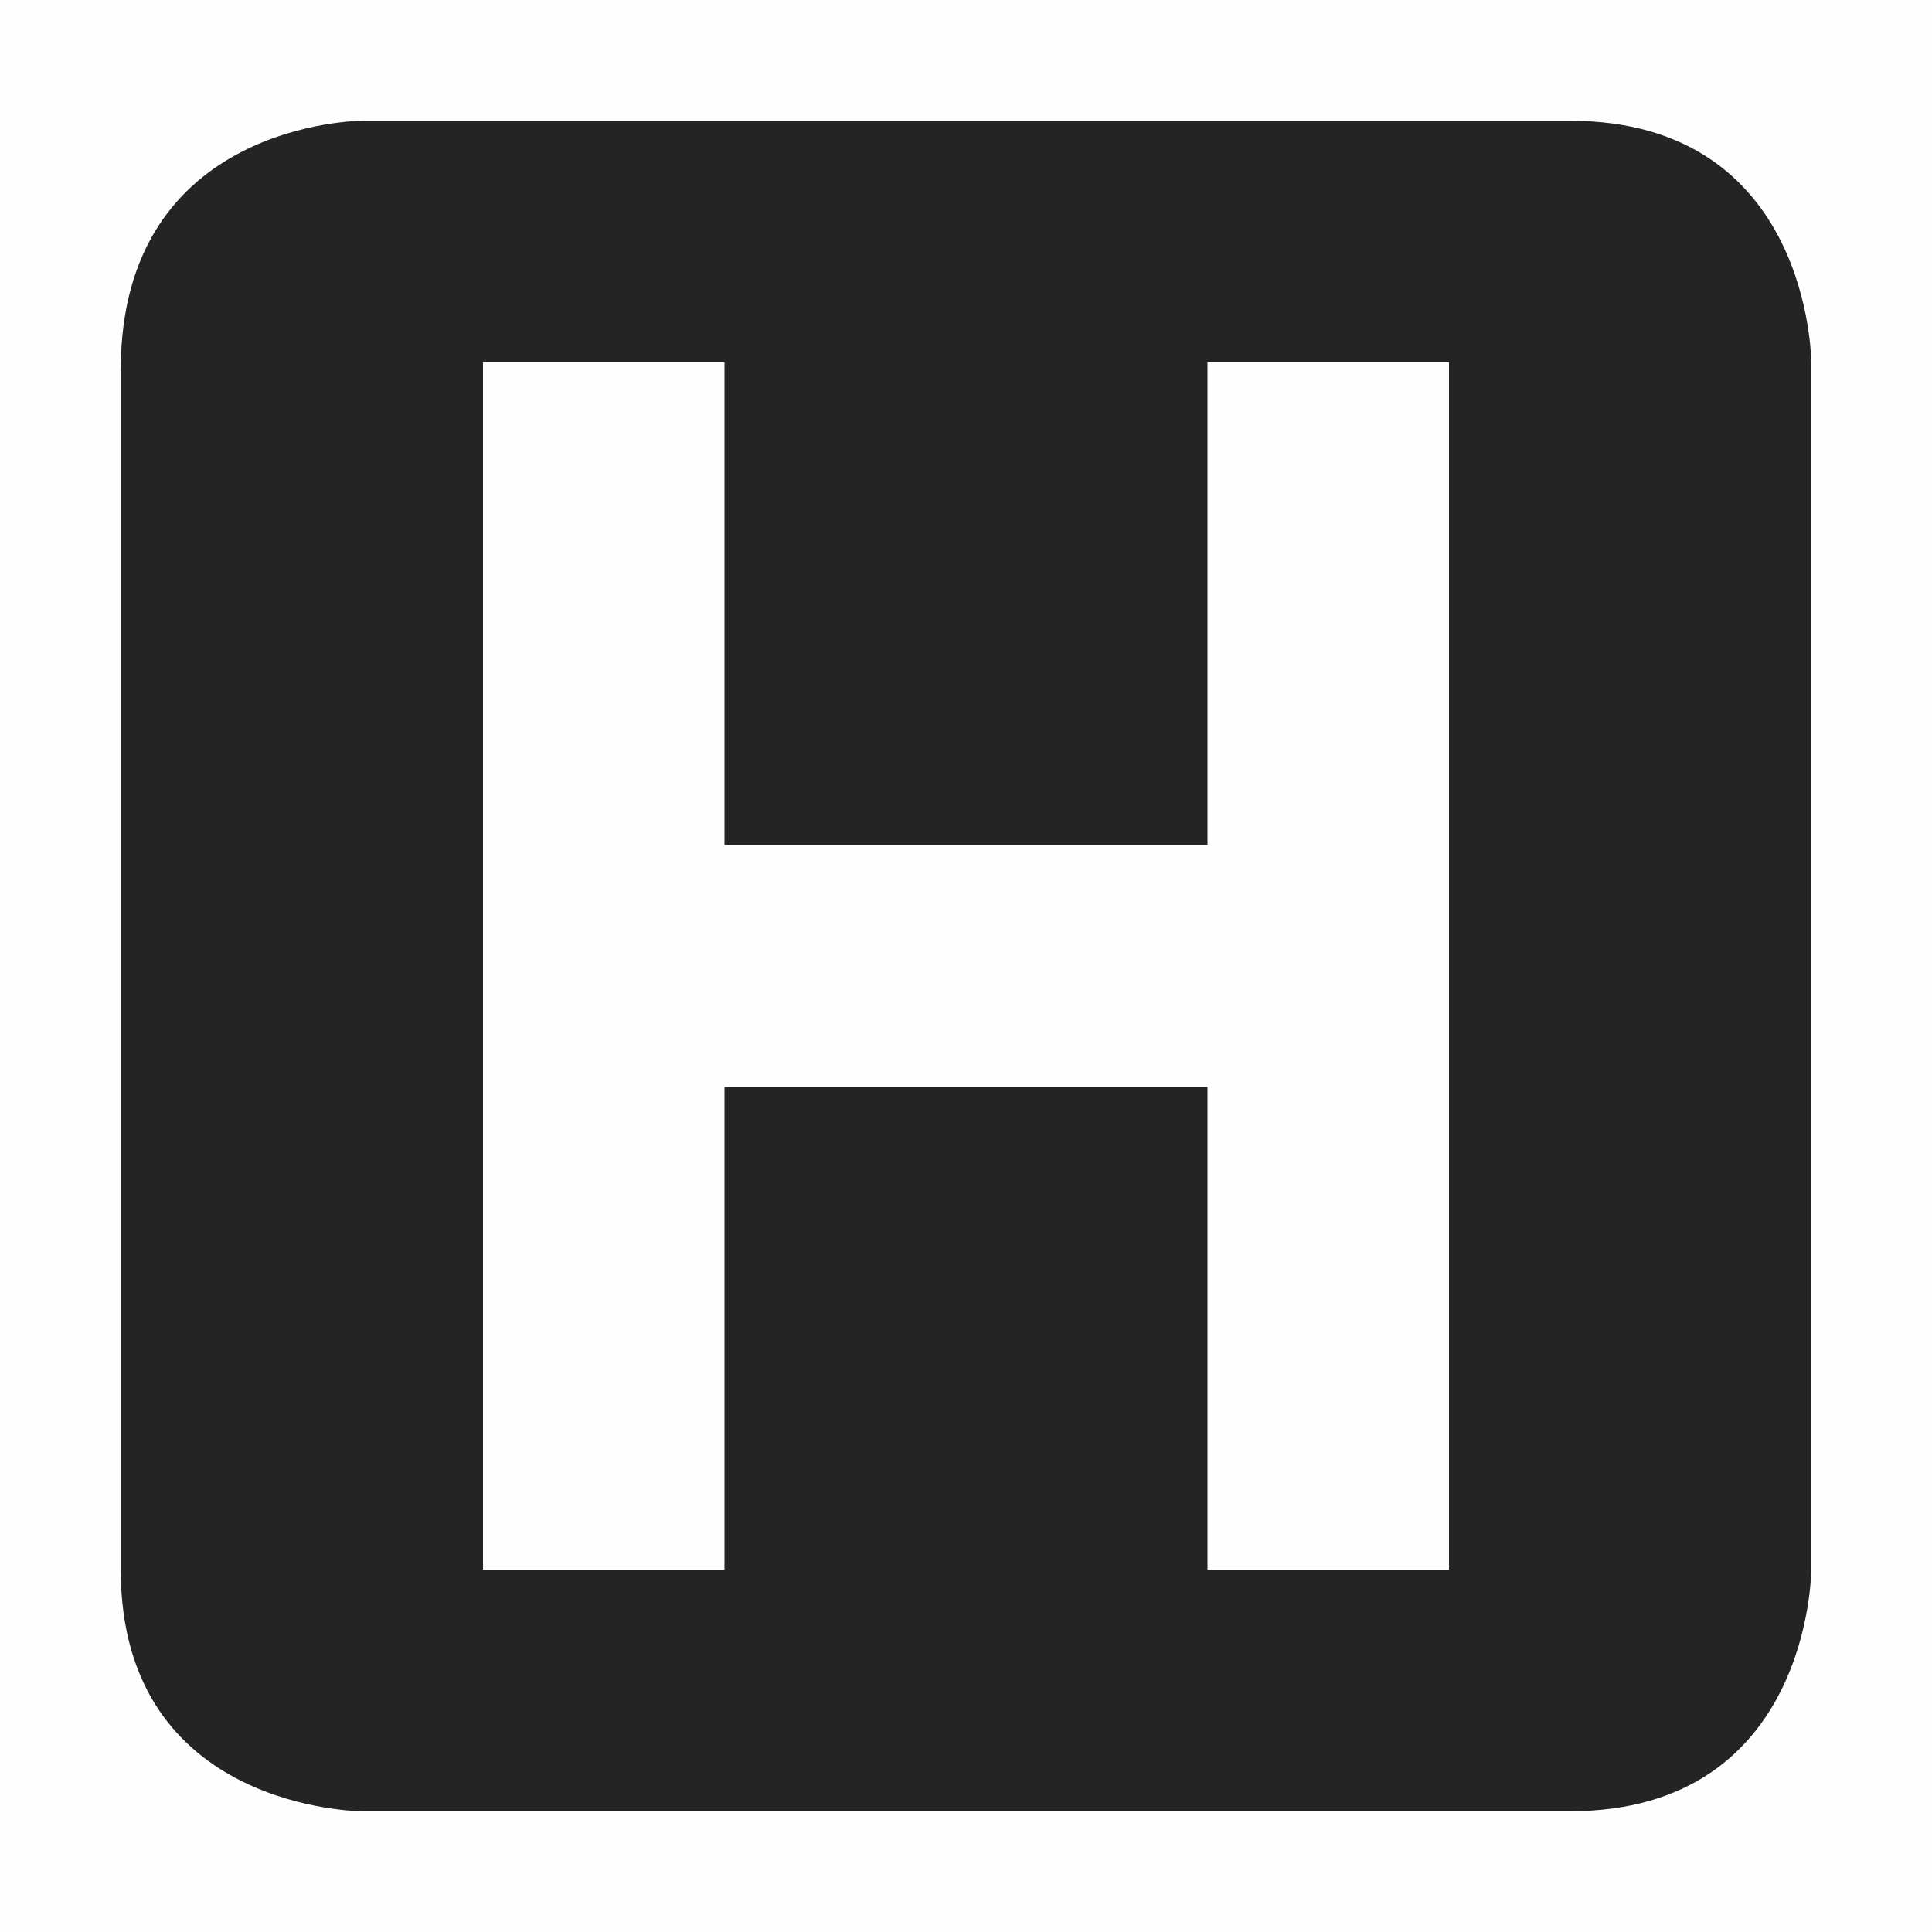
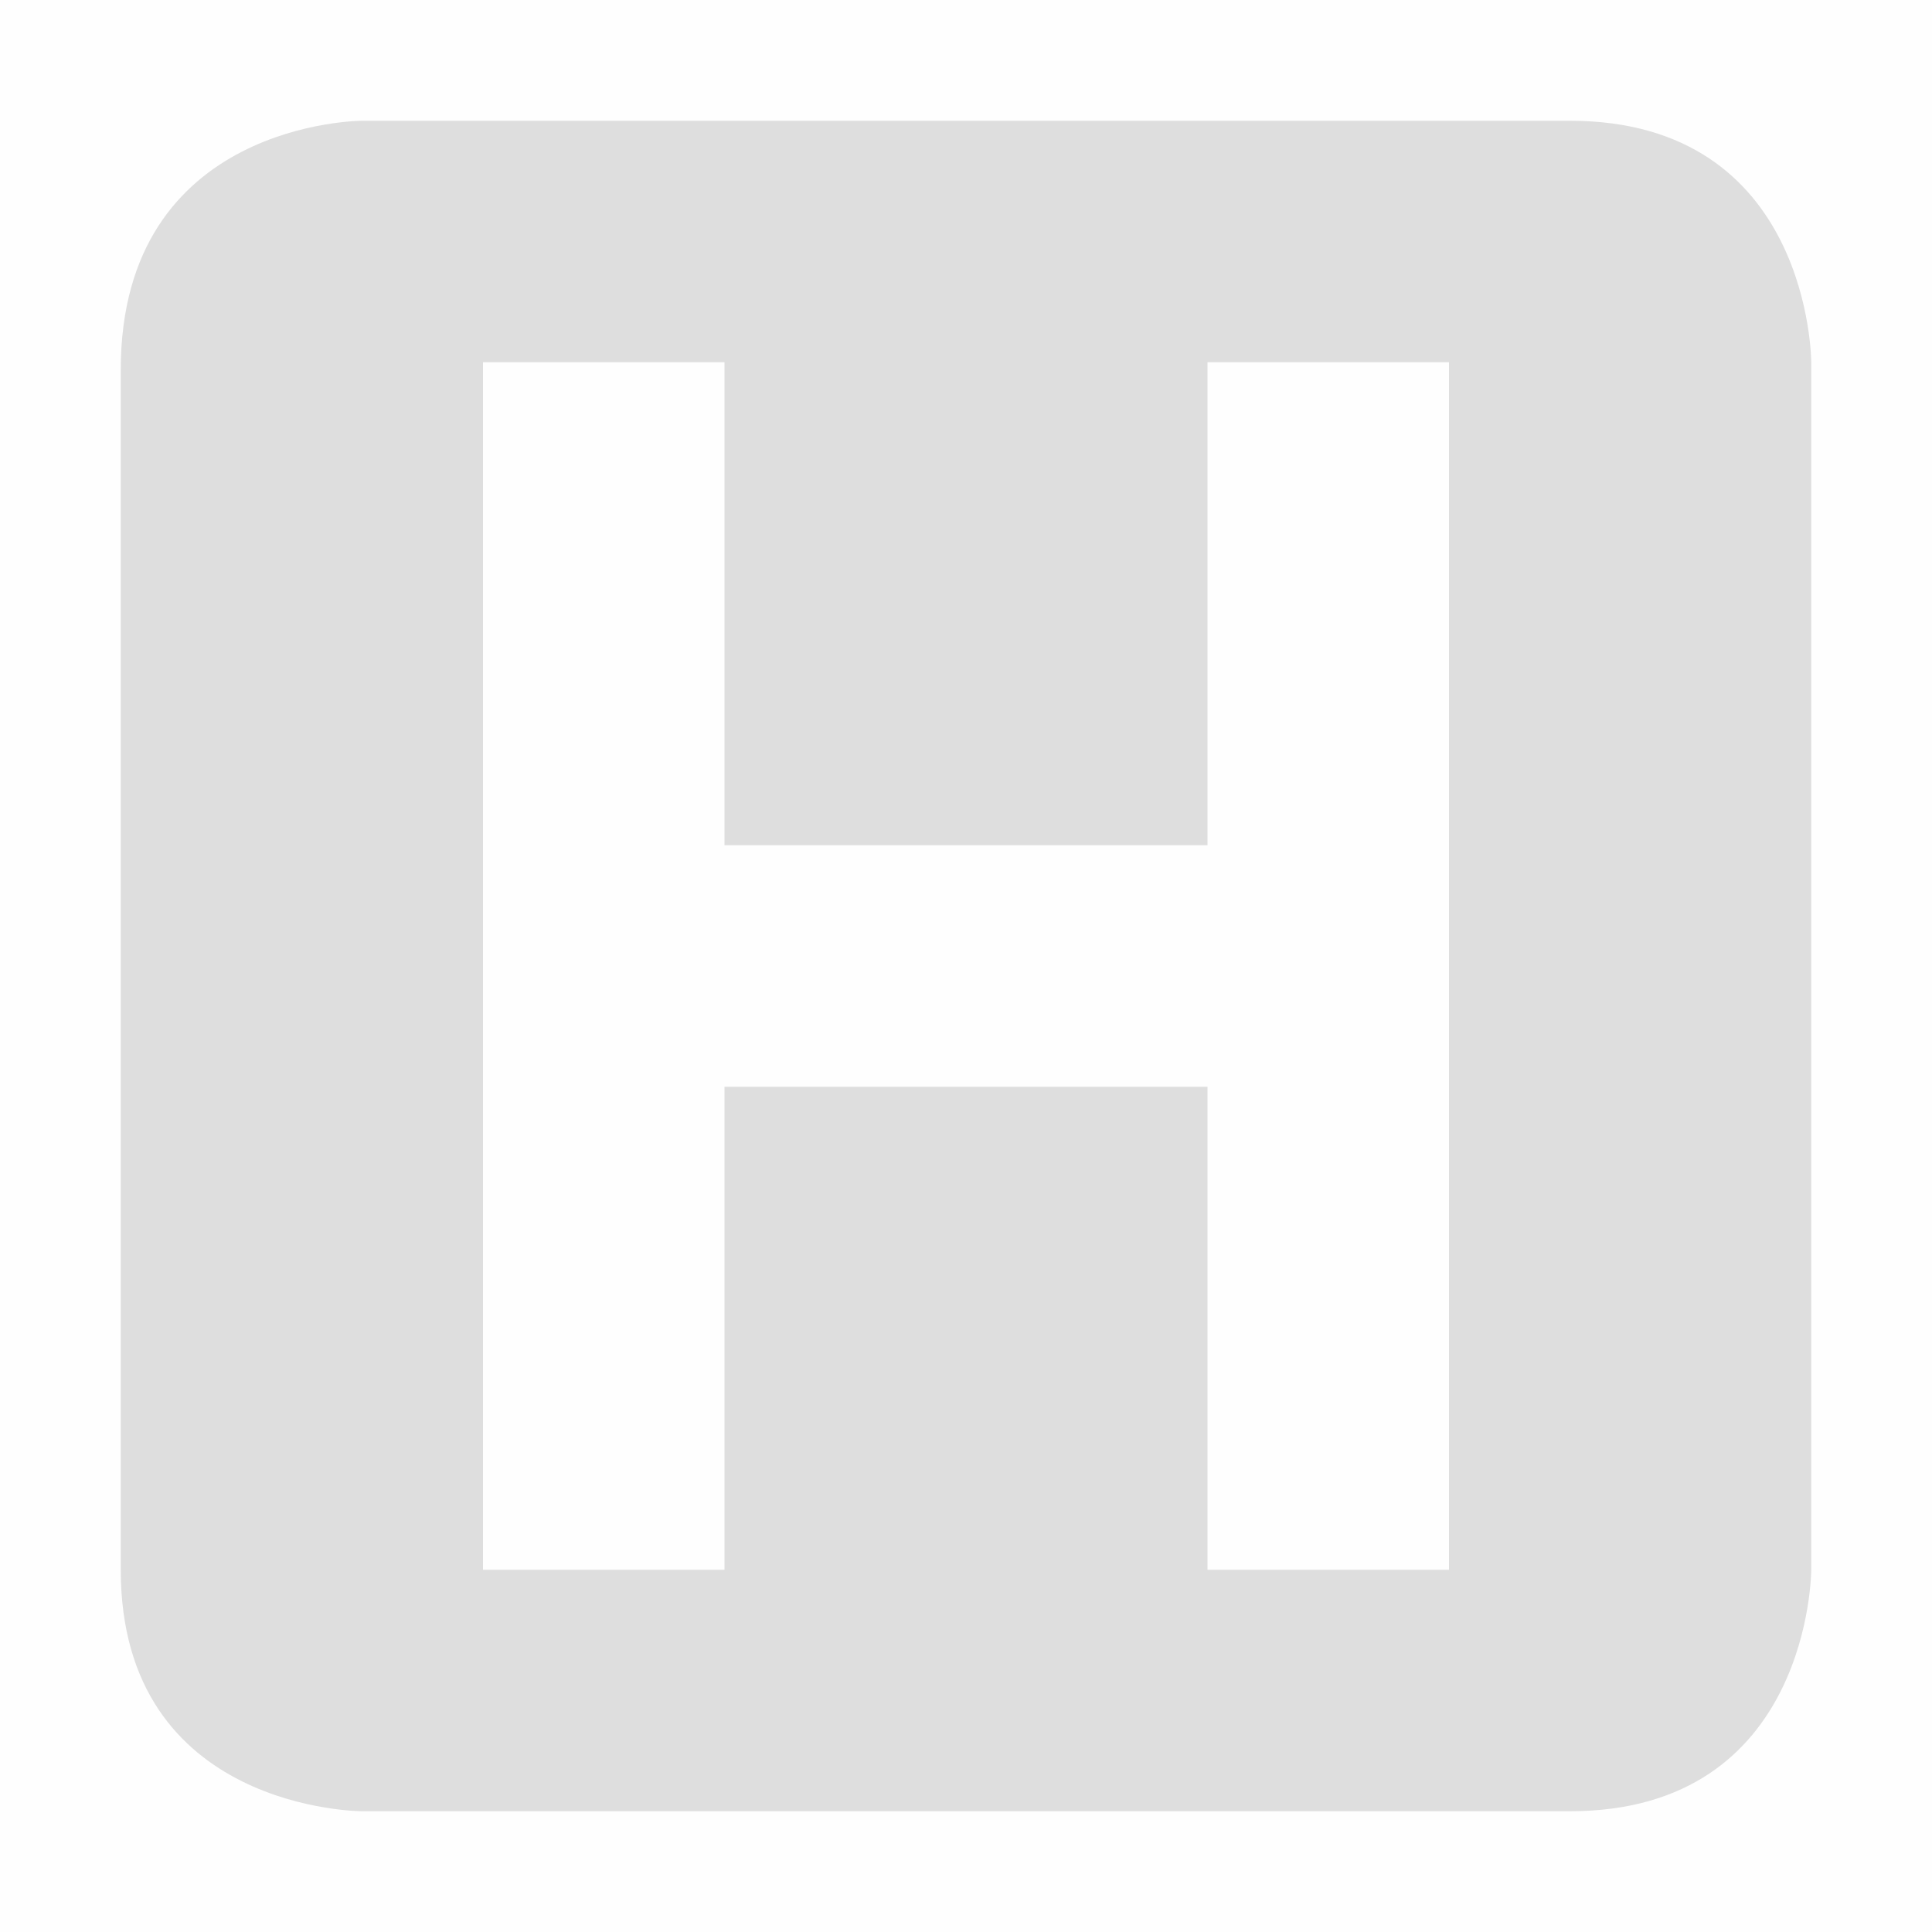
<svg xmlns="http://www.w3.org/2000/svg" viewBox="0 0 16 16">
  <g color="#bebebe">
-     <path d="M3 1S1 1 1 3.063V13c0 2 2 2 2 2h10c2 0 2-2 2-2V3s0-2-2-2zm3 2v4h4V3h2v10h-2V9H6v4H4V3z" fill="#232323" />
+     <path d="M3 1S1 1 1 3.063V13c0 2 2 2 2 2h10c2 0 2-2 2-2V3s0-2-2-2zm3 2v4h4V3h2v10h-2V9H6v4H4V3z" fill="#dfdfdf" />
    <path d="M0 0h16v16H0z" fill="gray" fill-opacity=".01" />
  </g>
</svg>
